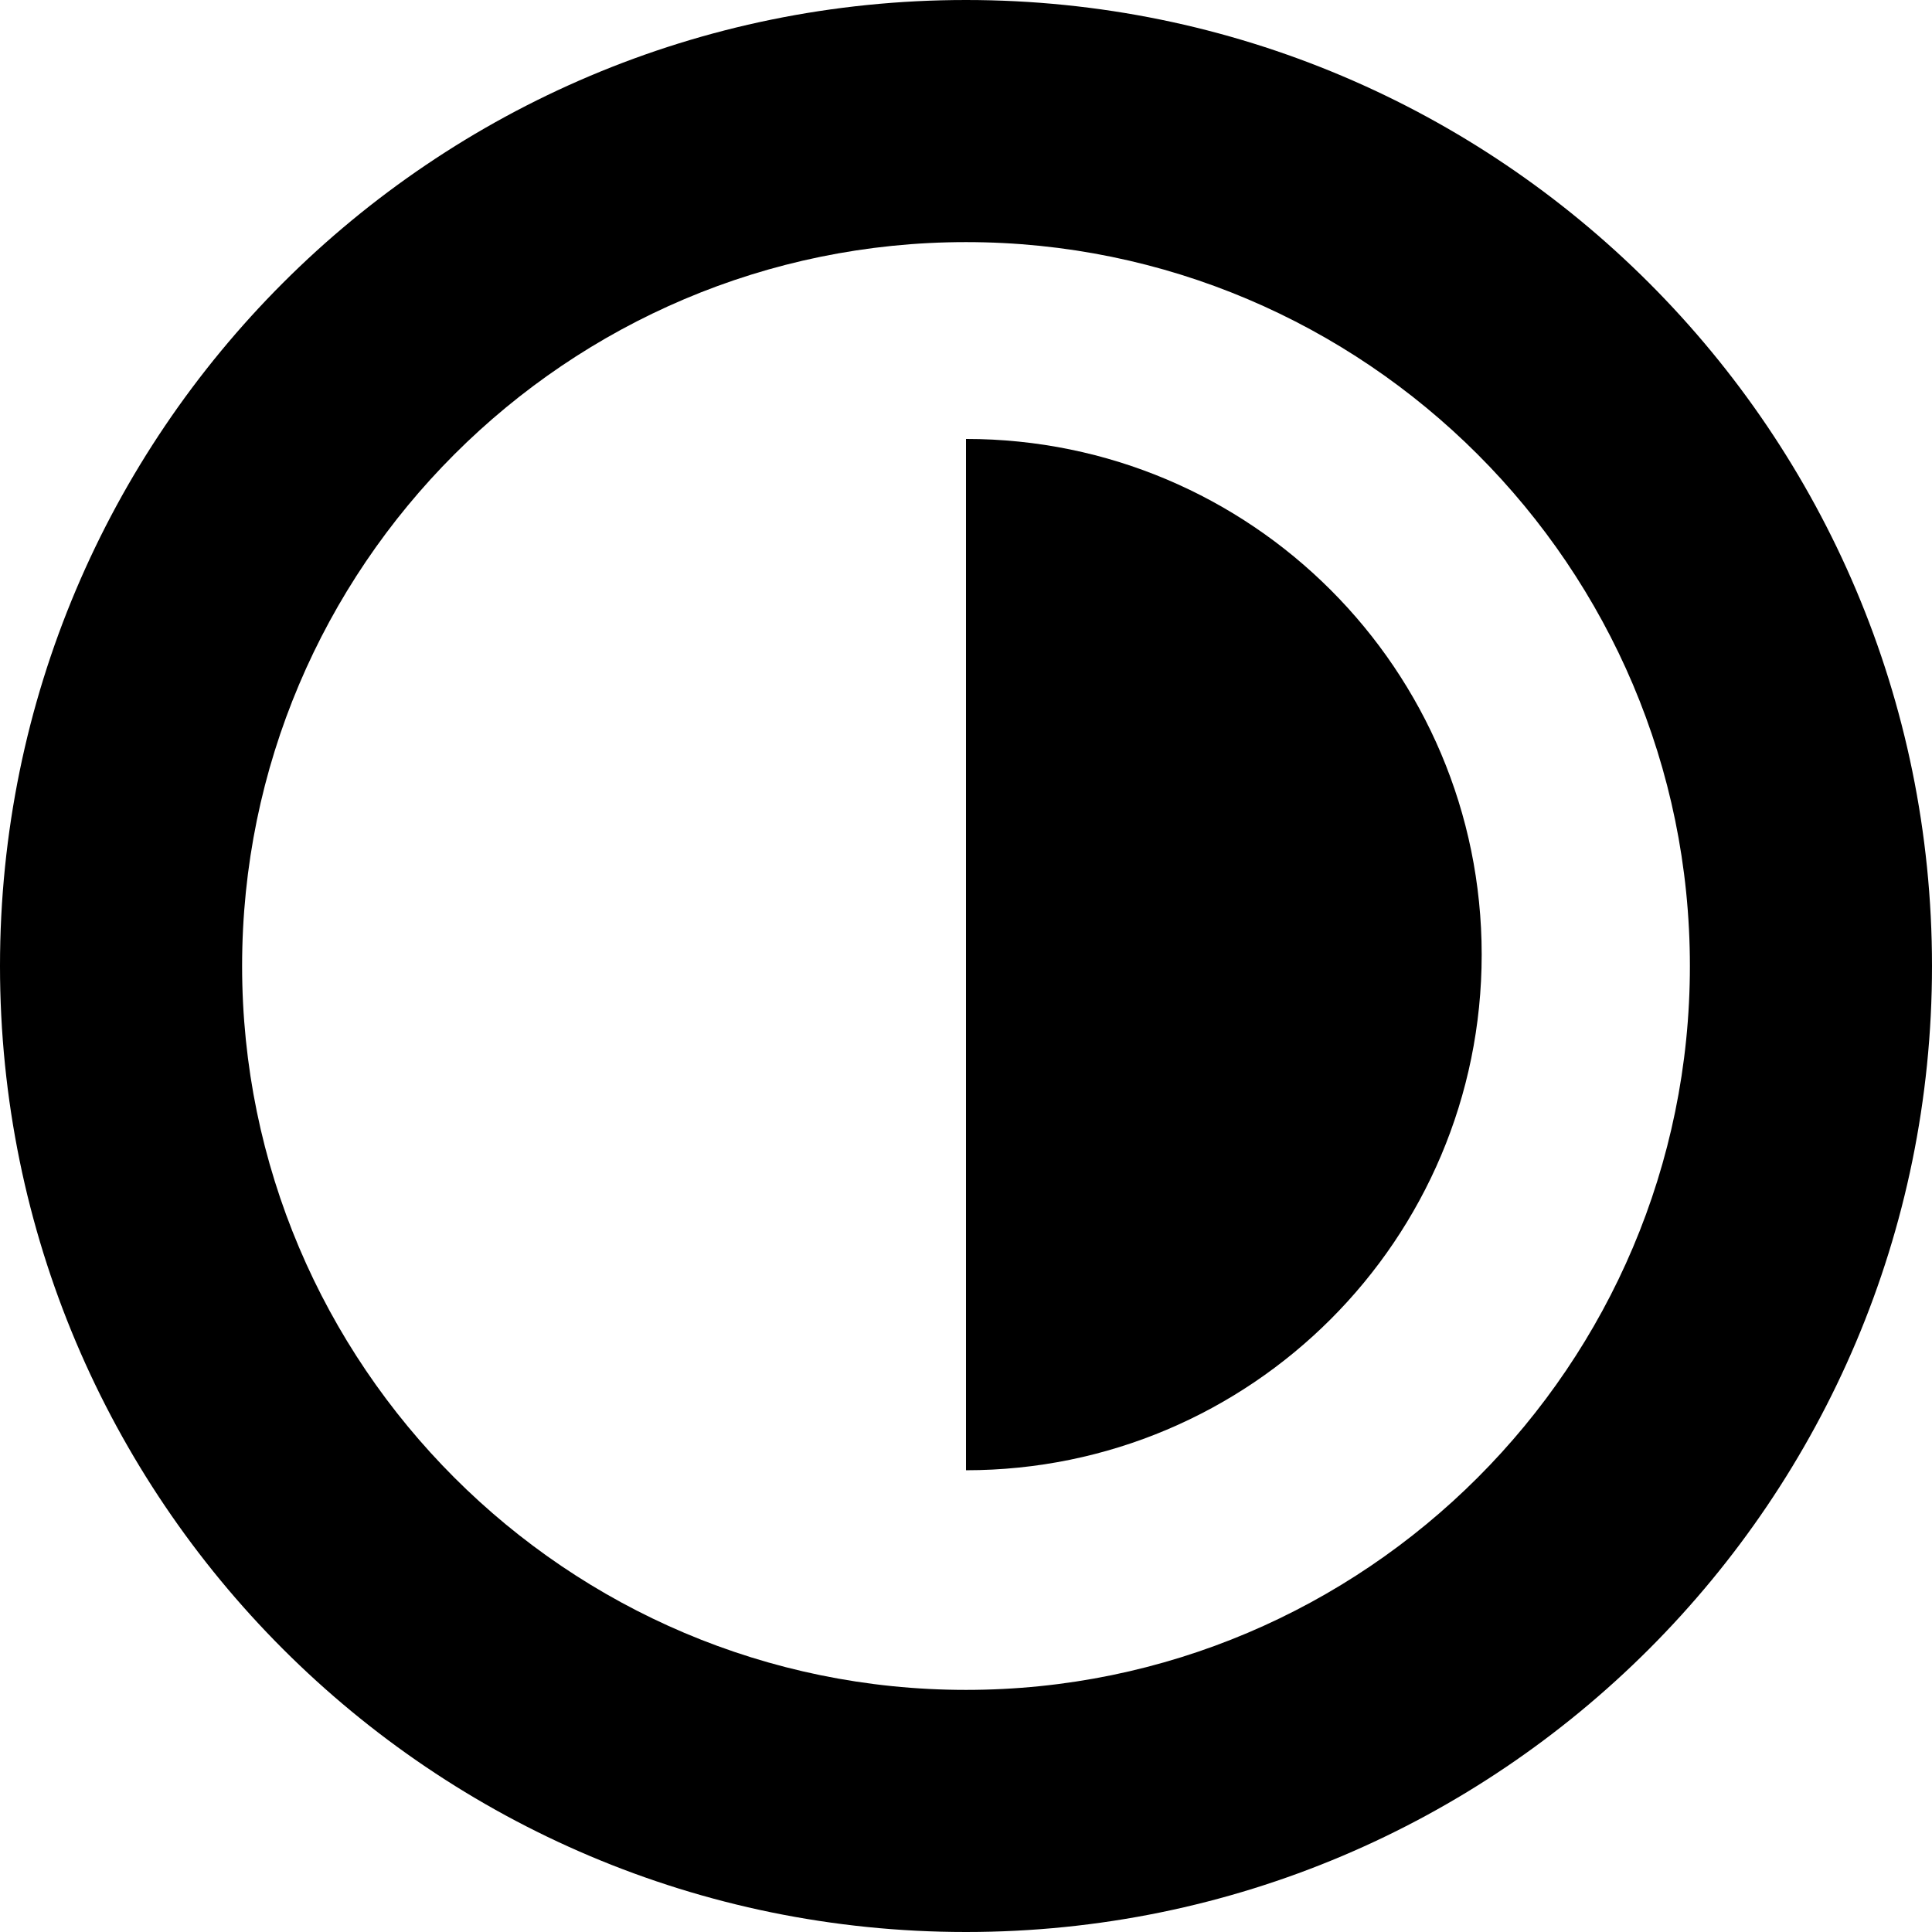
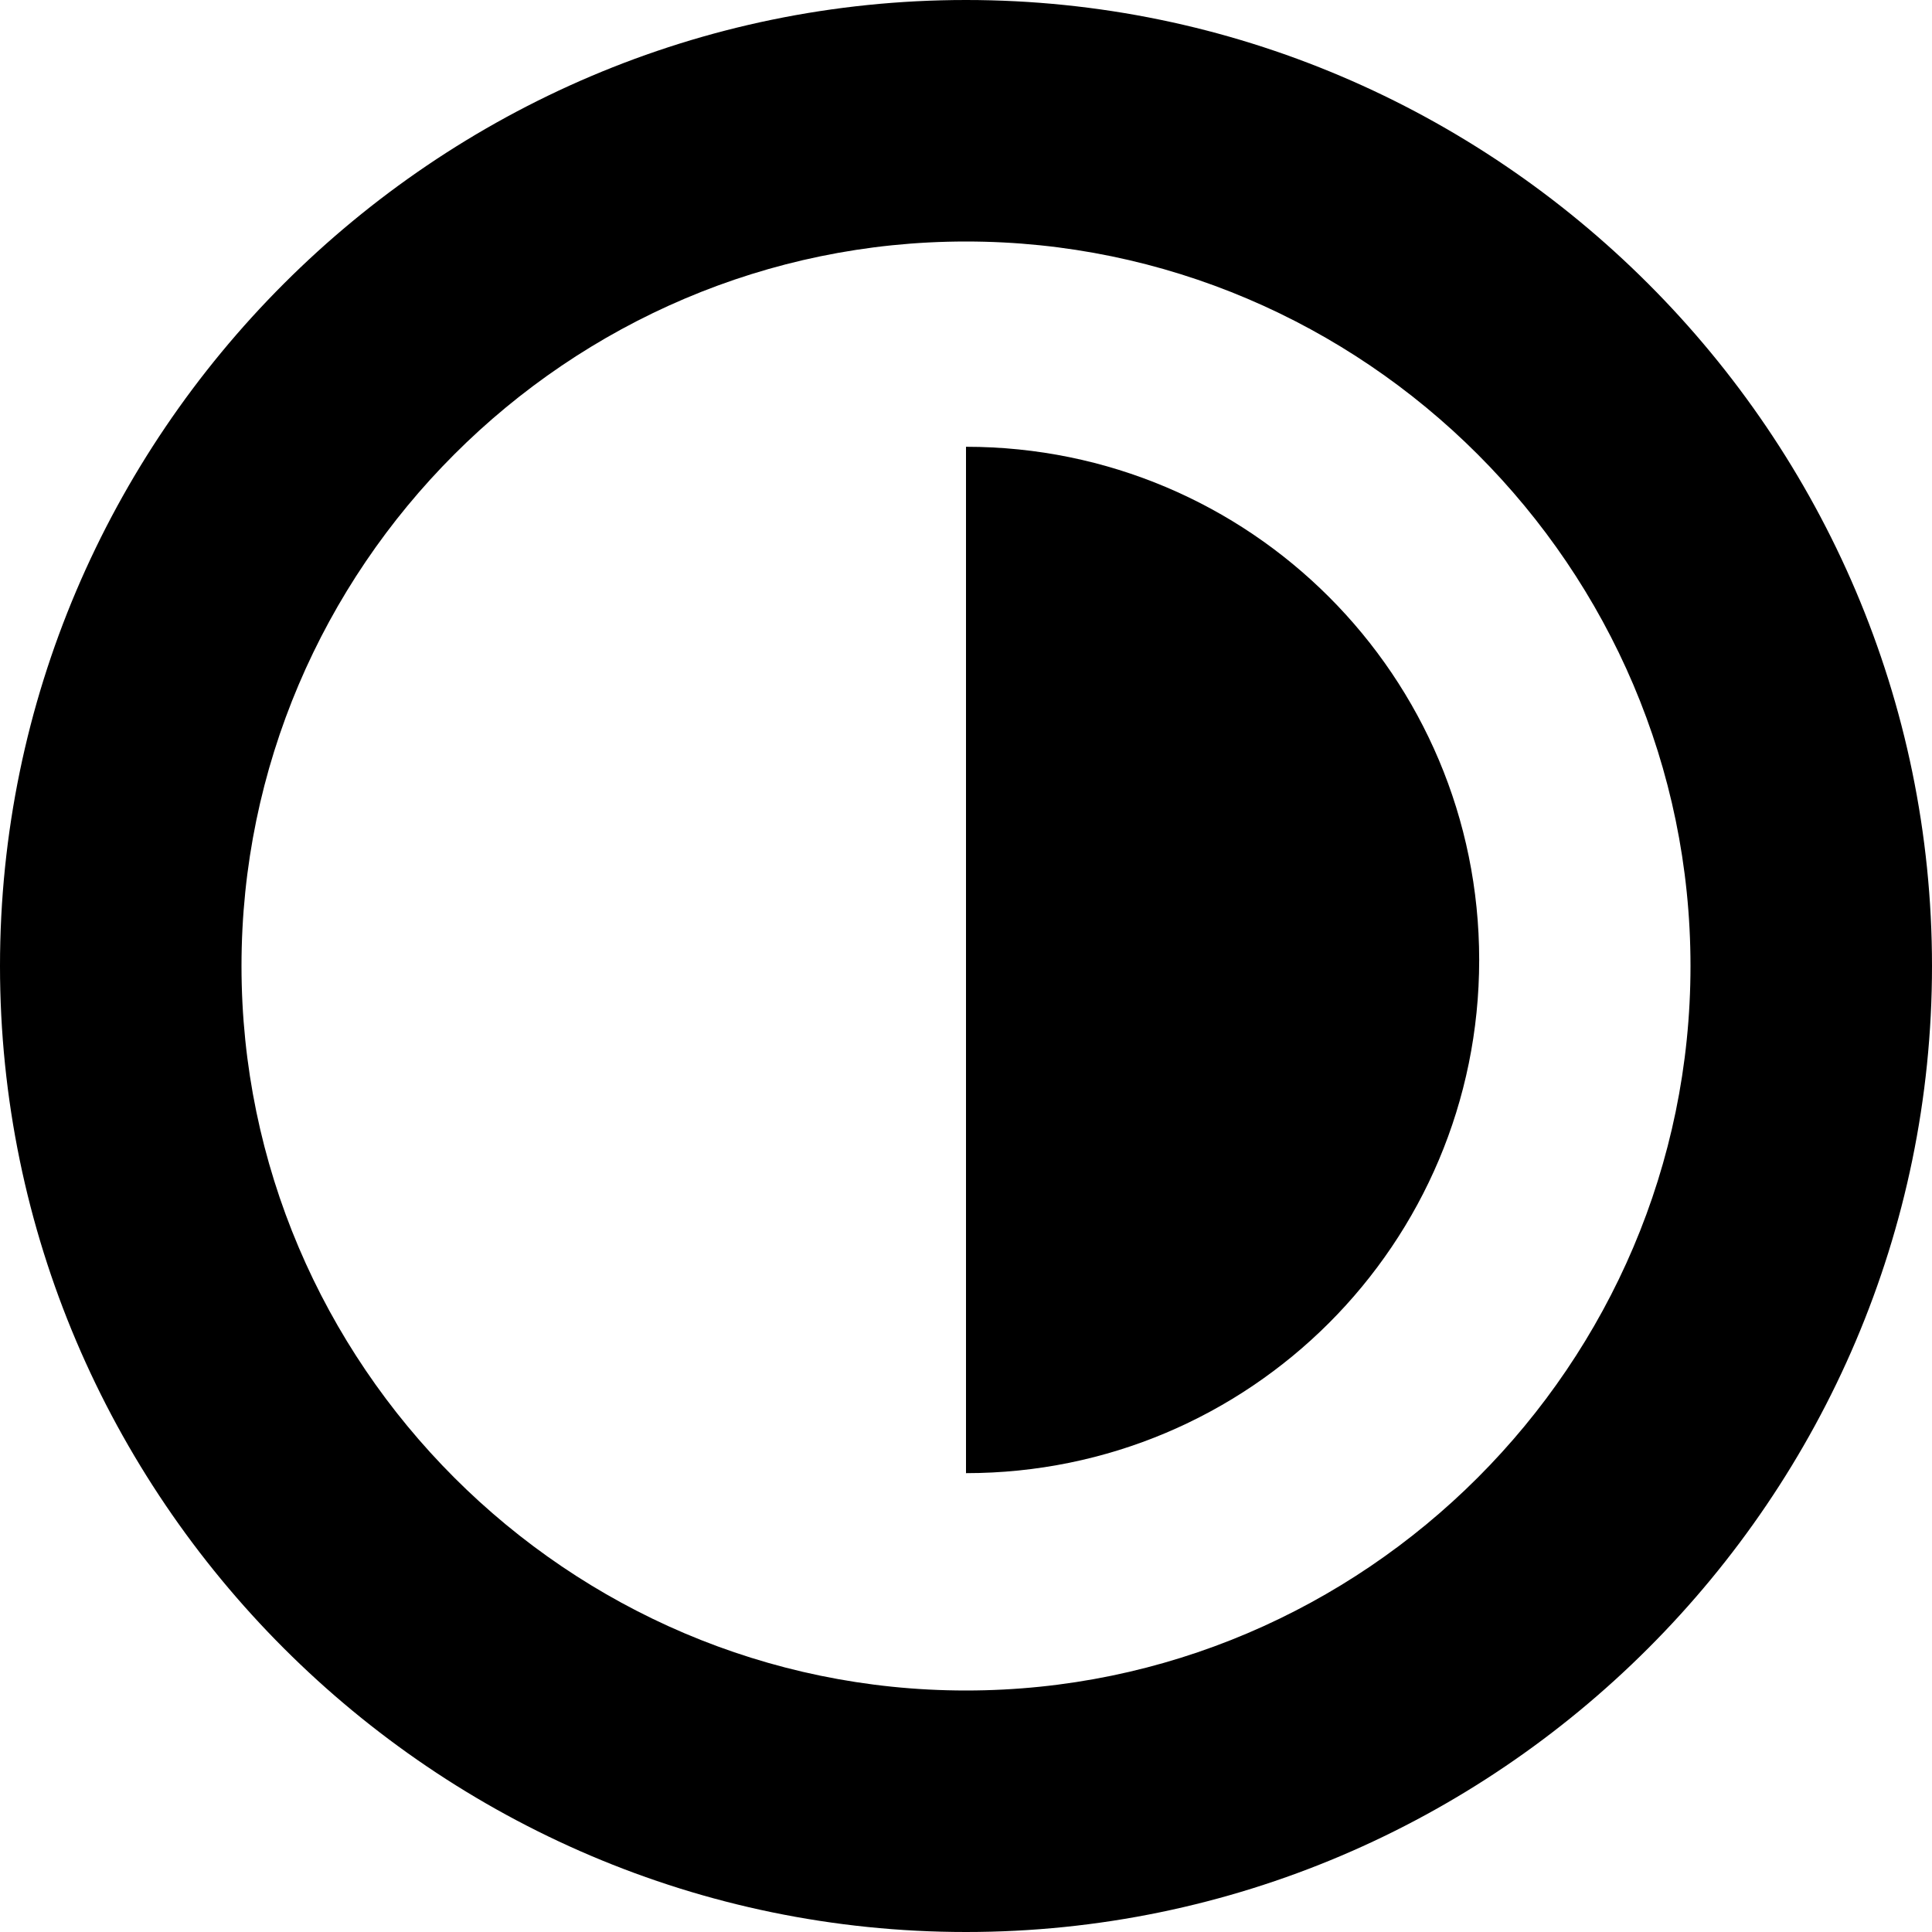
- <svg xmlns="http://www.w3.org/2000/svg" version="1.0" id="Layer_1" x="0px" y="0px" width="31.92px" height="31.92px" viewBox="-35.422 -7.96 31.92 31.92" enable-background="new -35.422 -7.96 31.92 31.92" xml:space="preserve">
-   <path d="M-19.462-3.96c6.595,0,11.96,5.365,11.96,11.96s-5.365,11.96-11.96,11.96S-31.422,14.595-31.422,8 S-26.057-3.96-19.462-3.96 M-19.462-7.96c-8.814,0-15.96,7.145-15.96,15.96c0,8.813,7.146,15.96,15.96,15.96S-3.502,16.813-3.502,8 C-3.502-0.815-10.648-7.96-19.462-7.96L-19.462-7.96z" />
-   <path d="M-19.462,16.331c4.706,0,8.52-3.813,8.52-8.52c0-4.705-3.813-8.519-8.52-8.519" />
+ <svg xmlns="http://www.w3.org/2000/svg" viewBox="0 0 32 32" width="32" height="32">
+   <path d="M16,4c6.6,0,12,5.4,12,12s-5.4,12-12,12S4,22.6,4,16S9.4,4,16,4 M16,0C7.2,0,0,7.2,0,16c0,8.8,7.2,16,16,16s16-7.2,16-16  C32,7.2,24.8,0,16,0L16,0z" />
+   <path d="M16,24.4c4.7,0,8.5-3.8,8.5-8.5c0-4.7-3.8-8.5-8.5-8.5" />
</svg>
